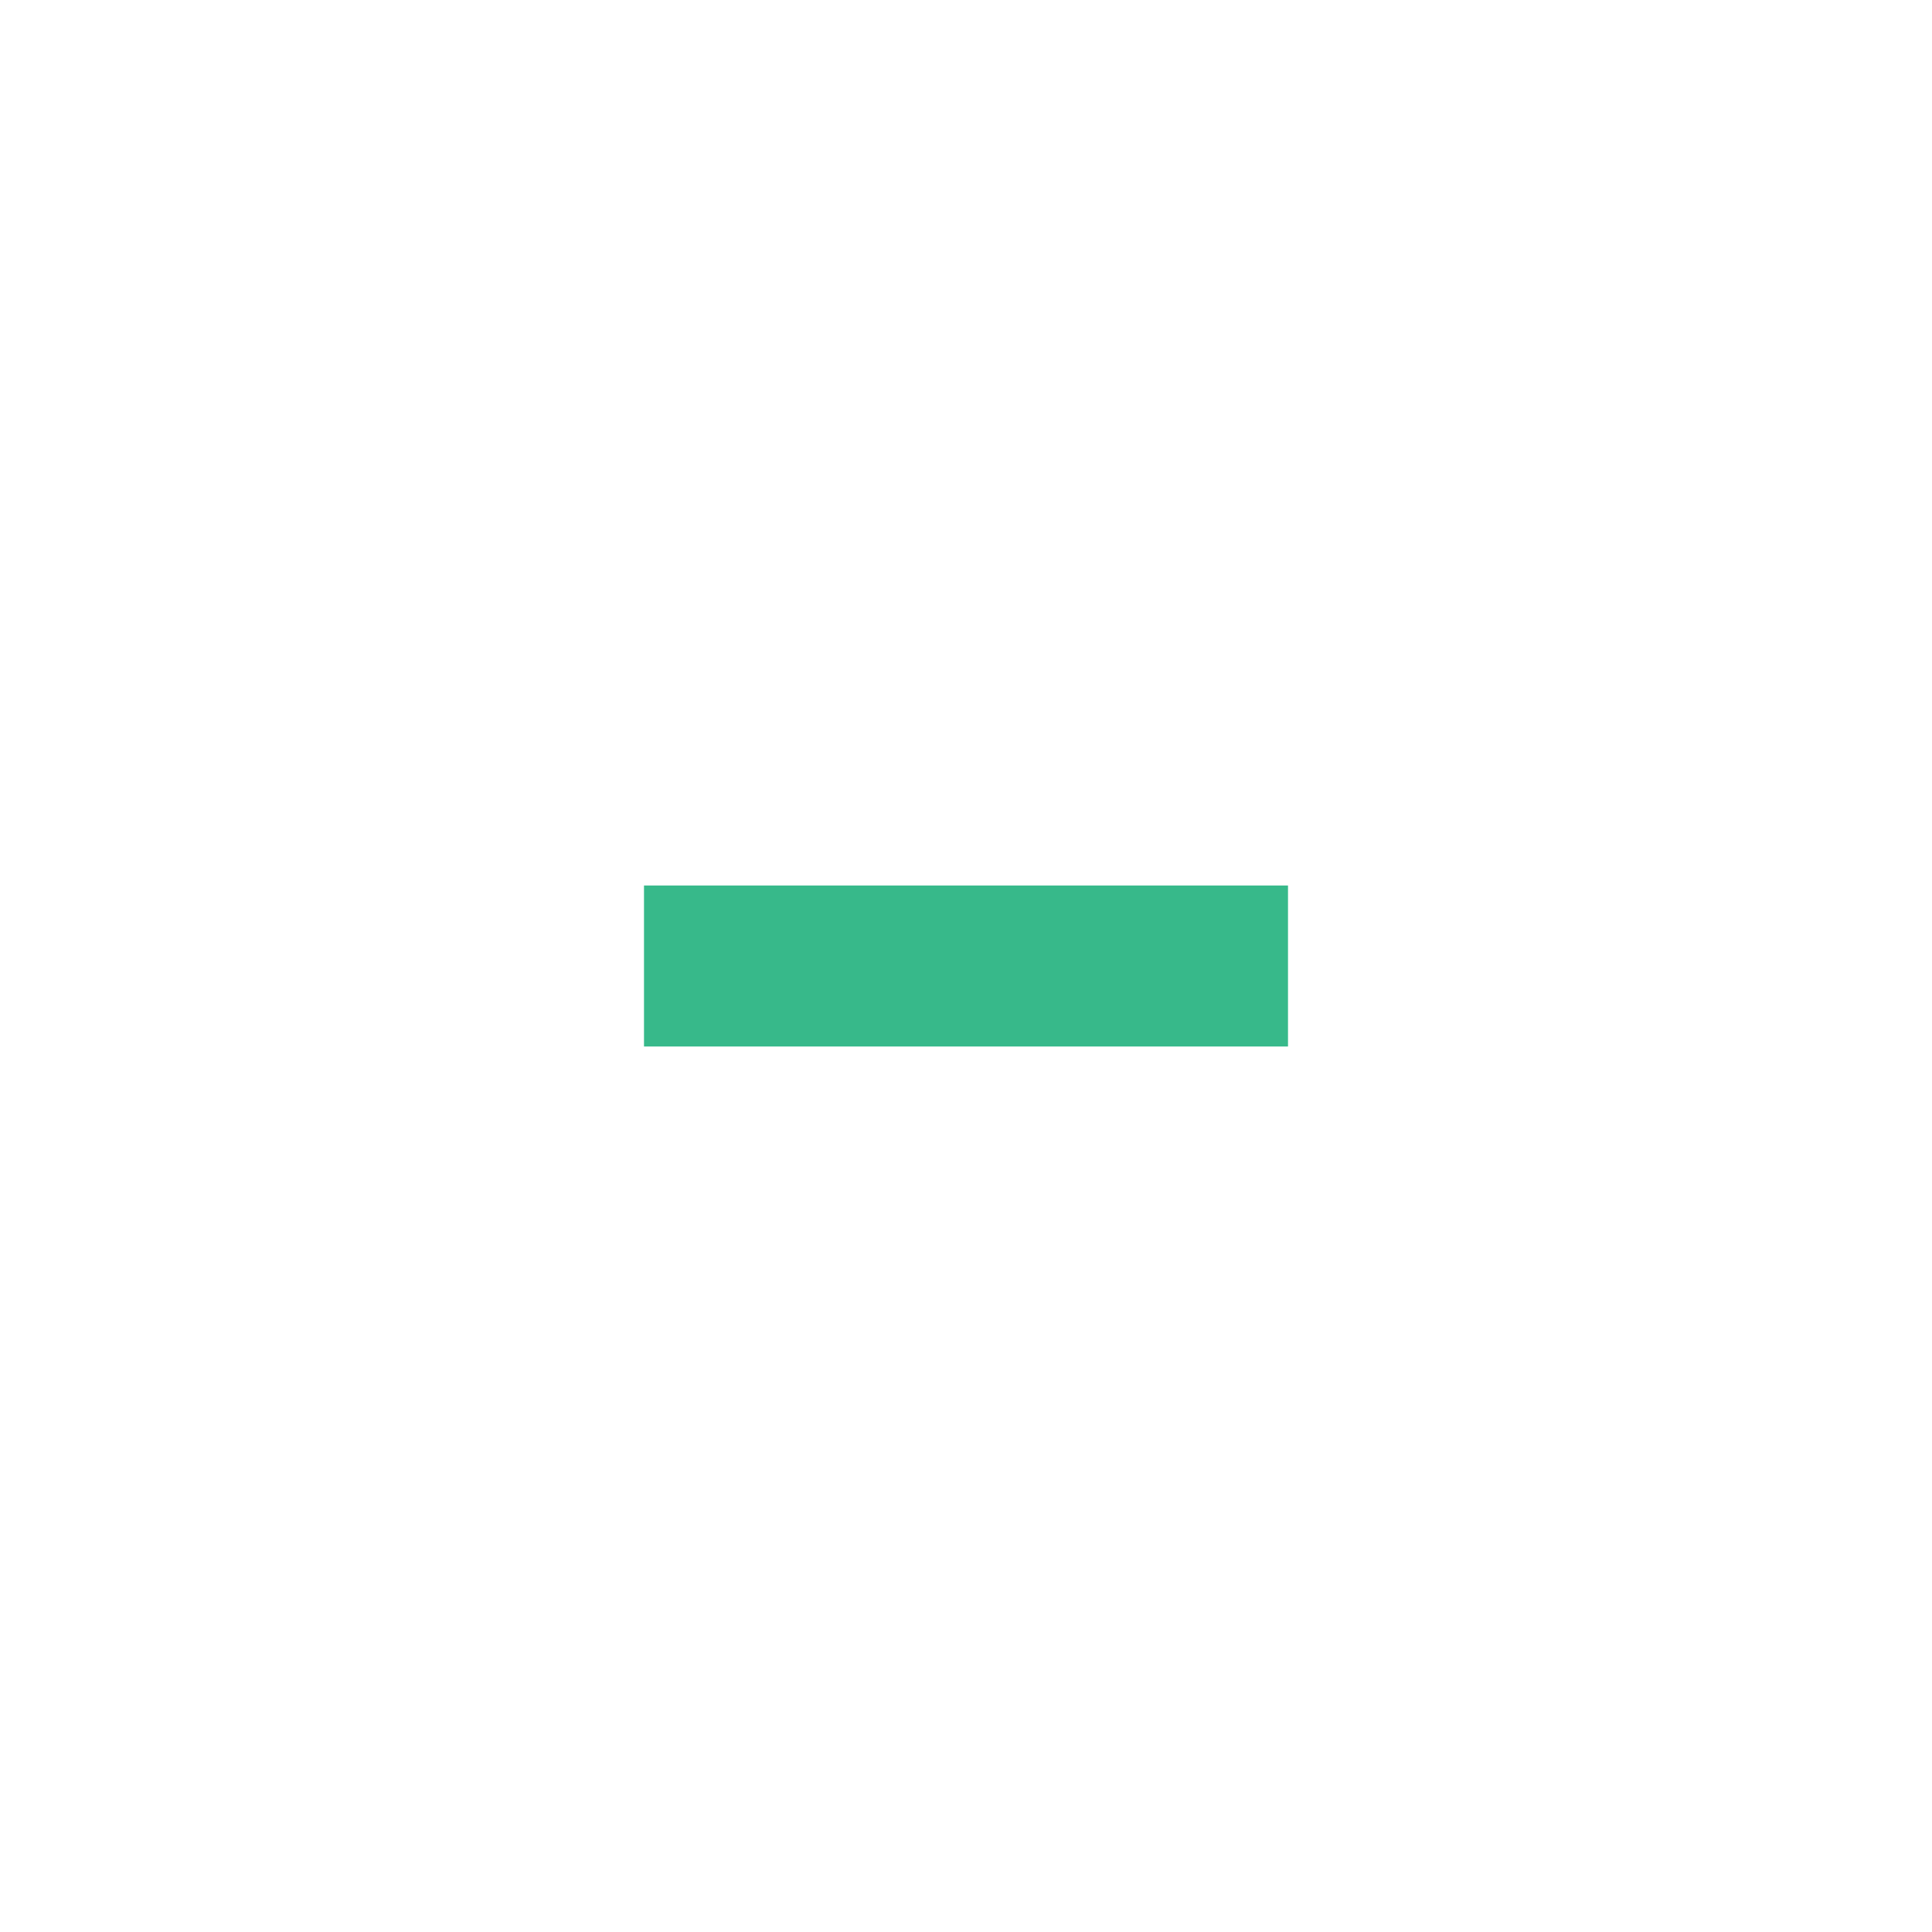
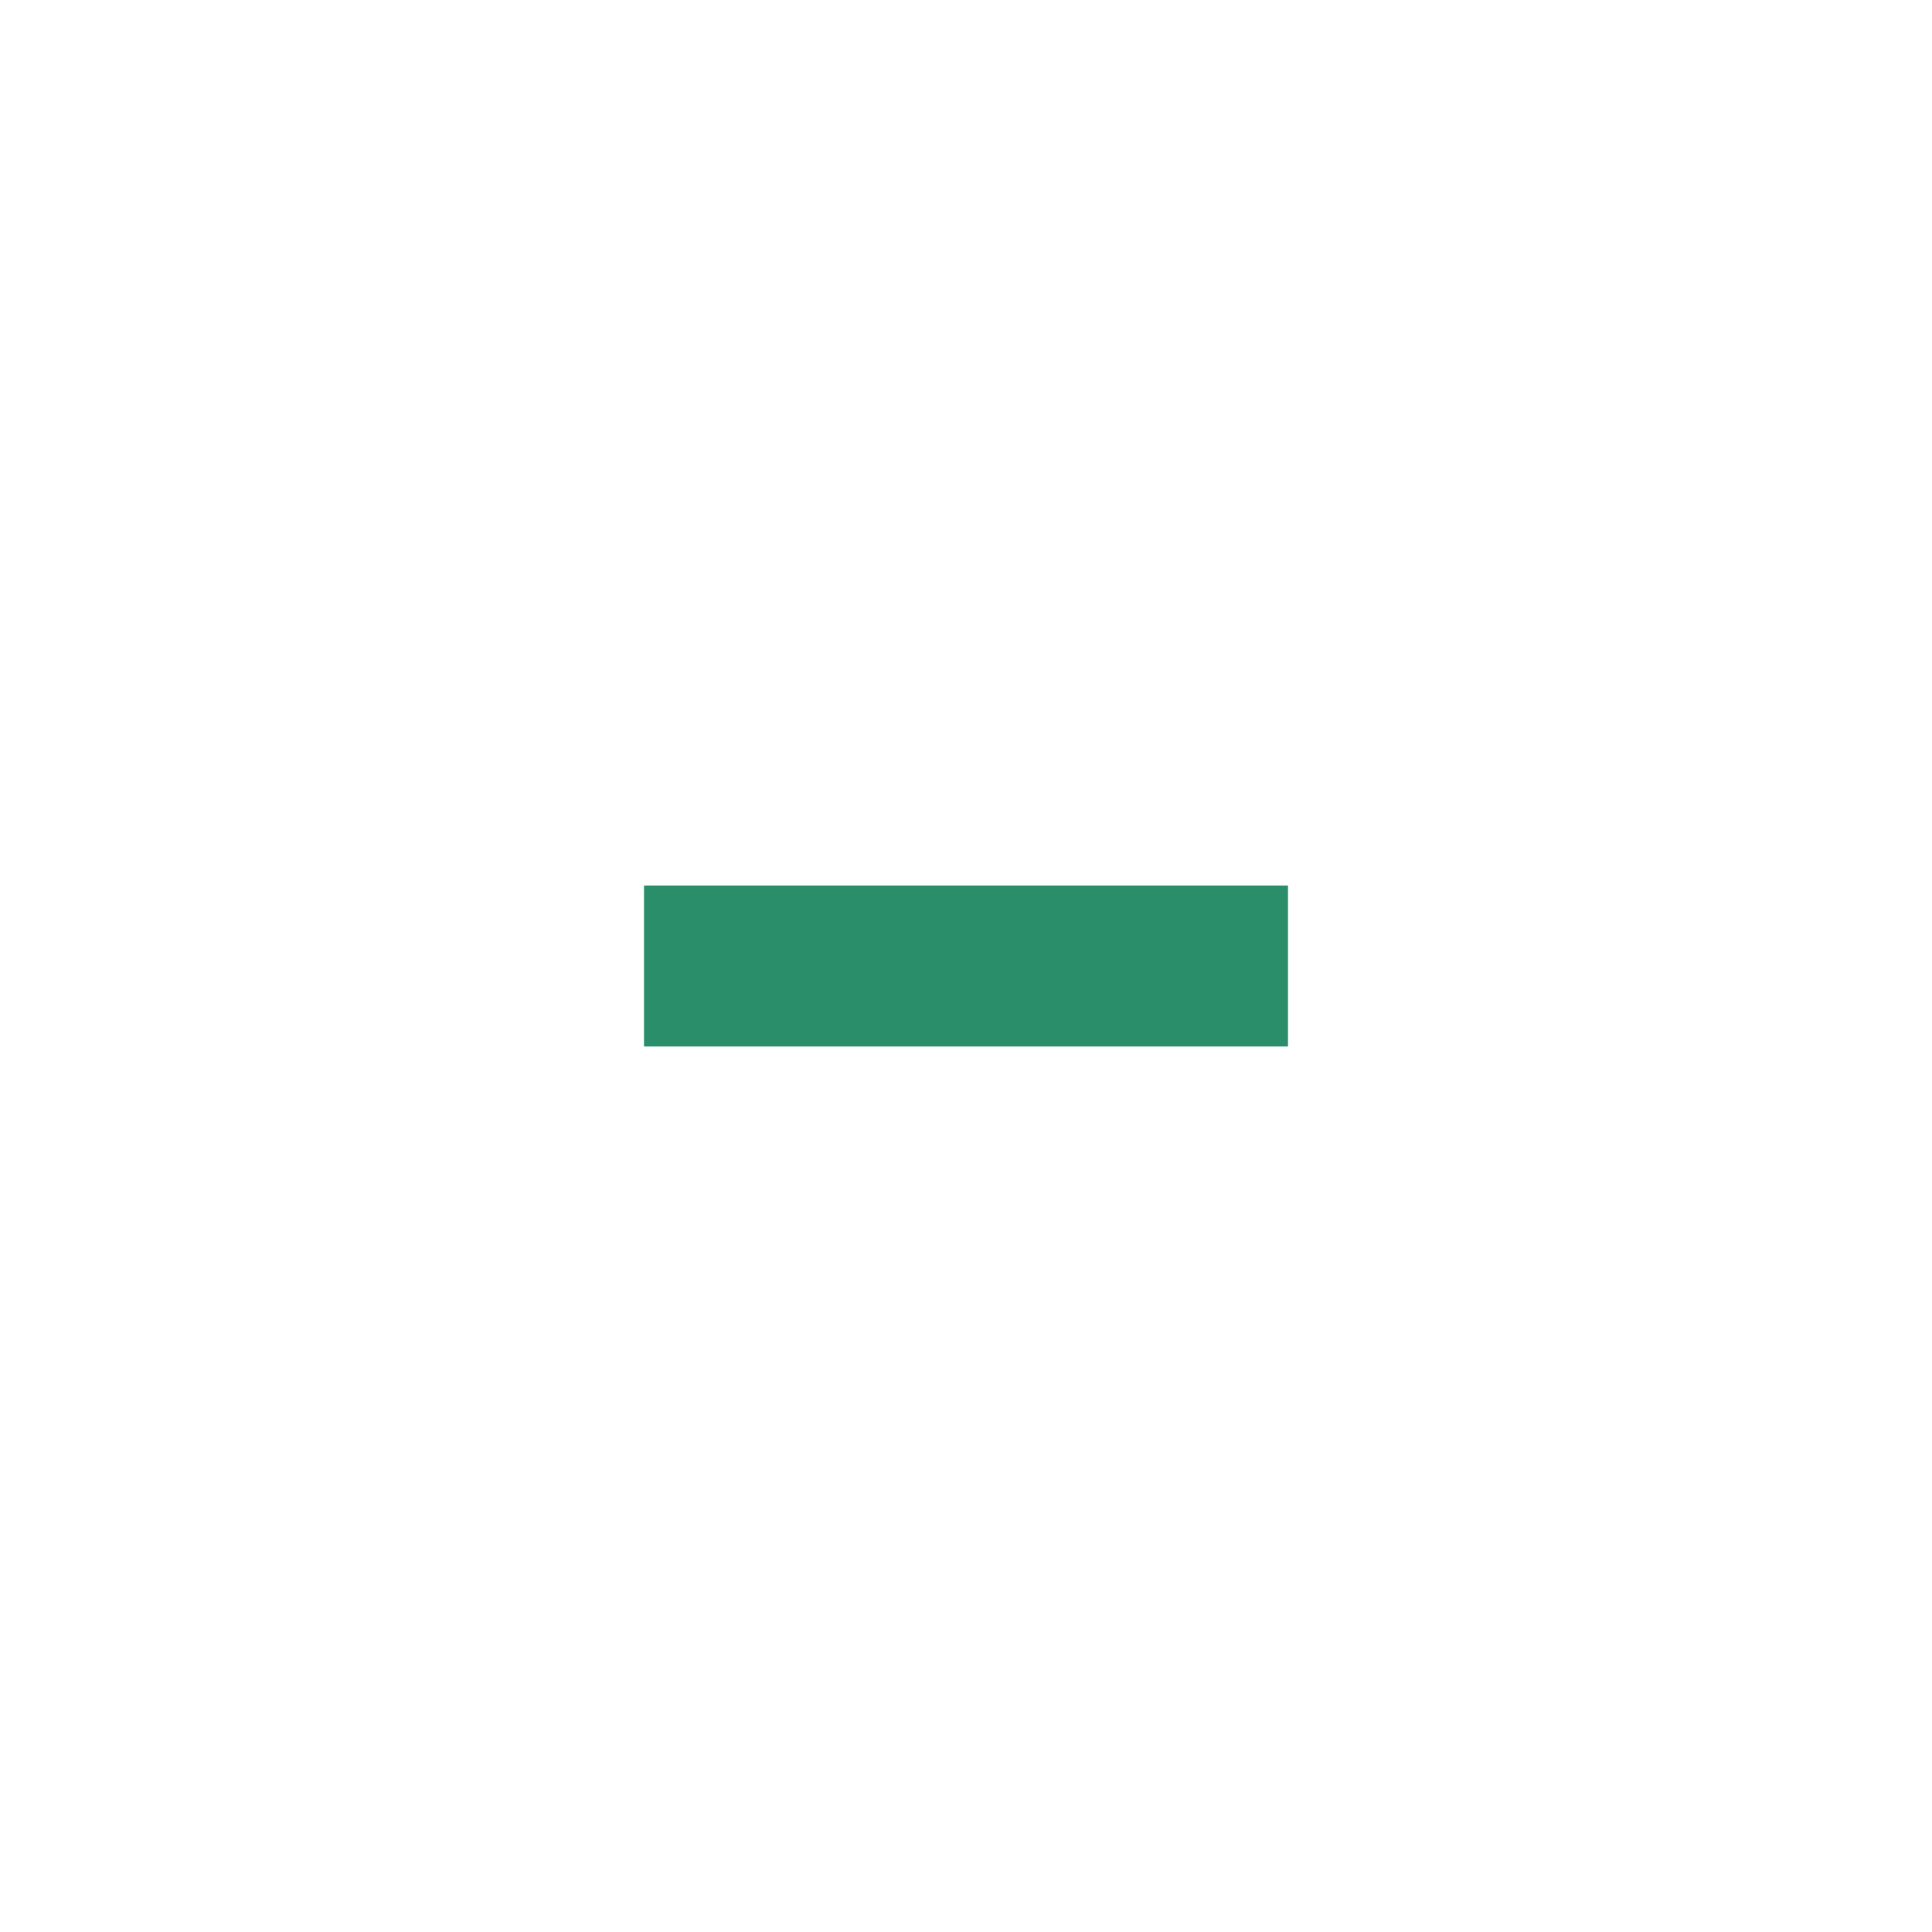
<svg xmlns="http://www.w3.org/2000/svg" version="1.1" x="0px" y="0px" width="24px" height="24px" viewBox="0 0 24 24" xml:space="preserve">
-   <rect x="8" y="11" fill="#37b98a" width="8" height="2" />
+   <rect x="8" y="11" fill="#2a8e6a" width="8" height="2" />
</svg>
